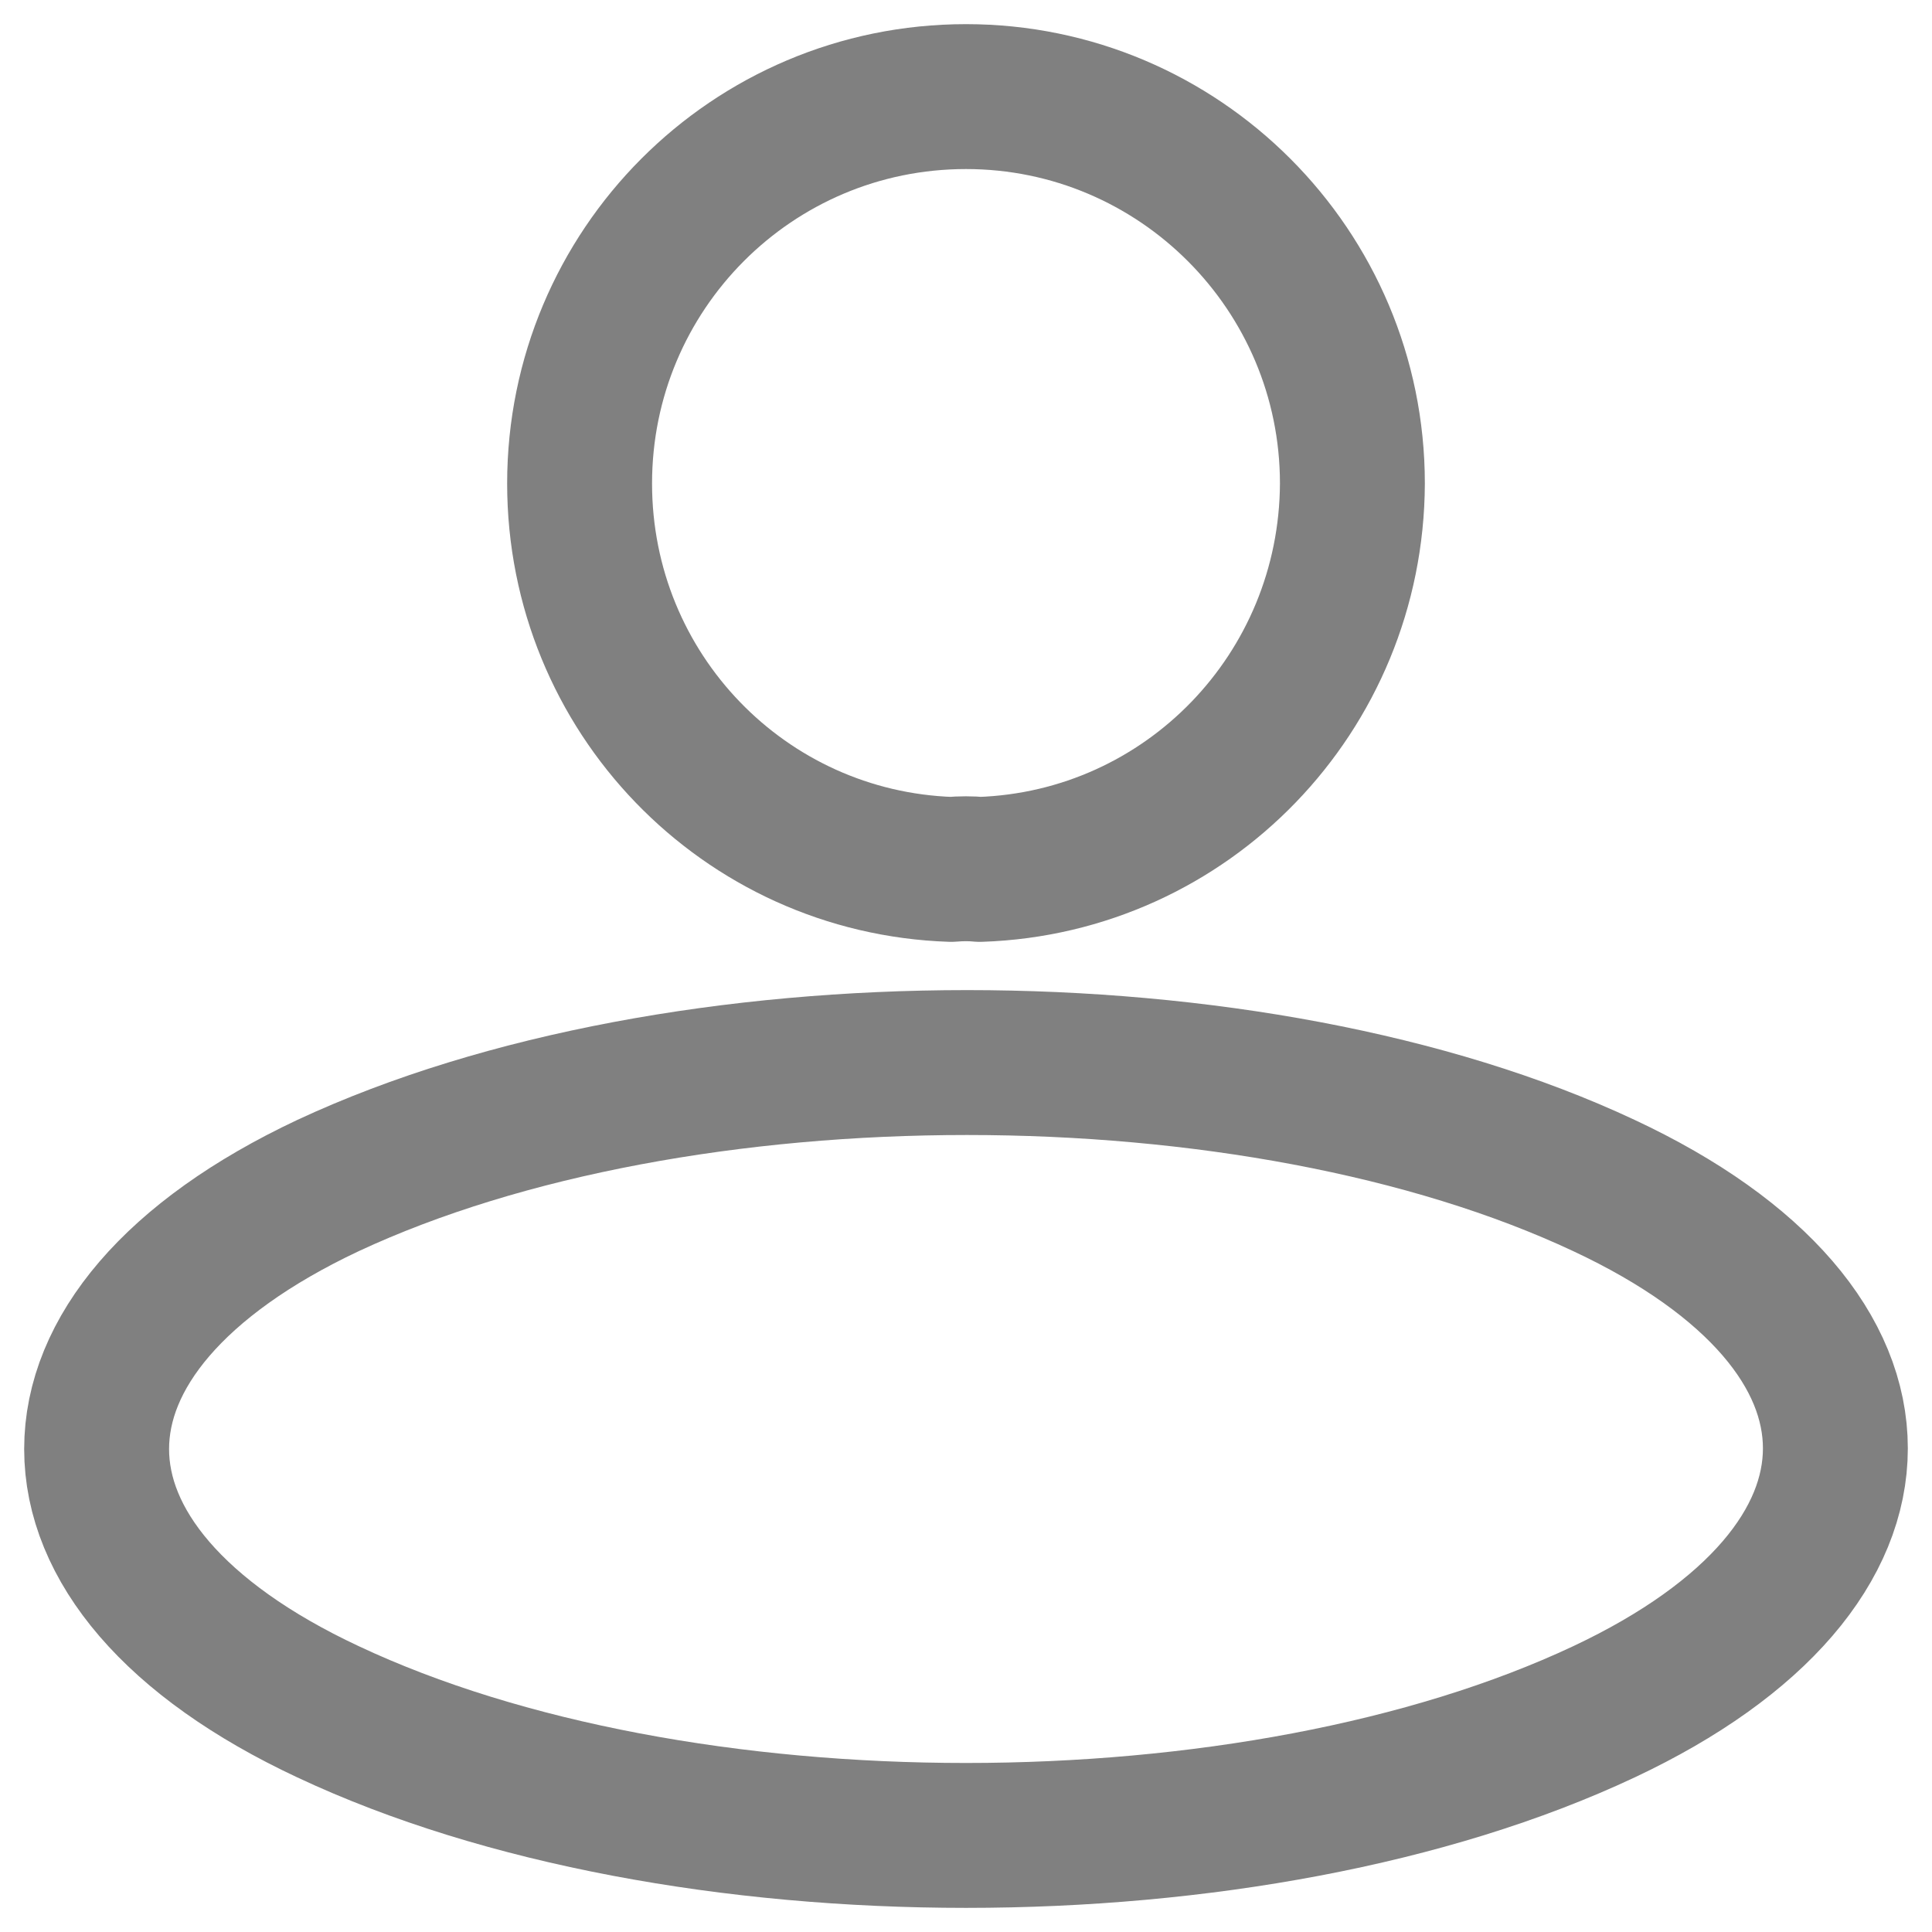
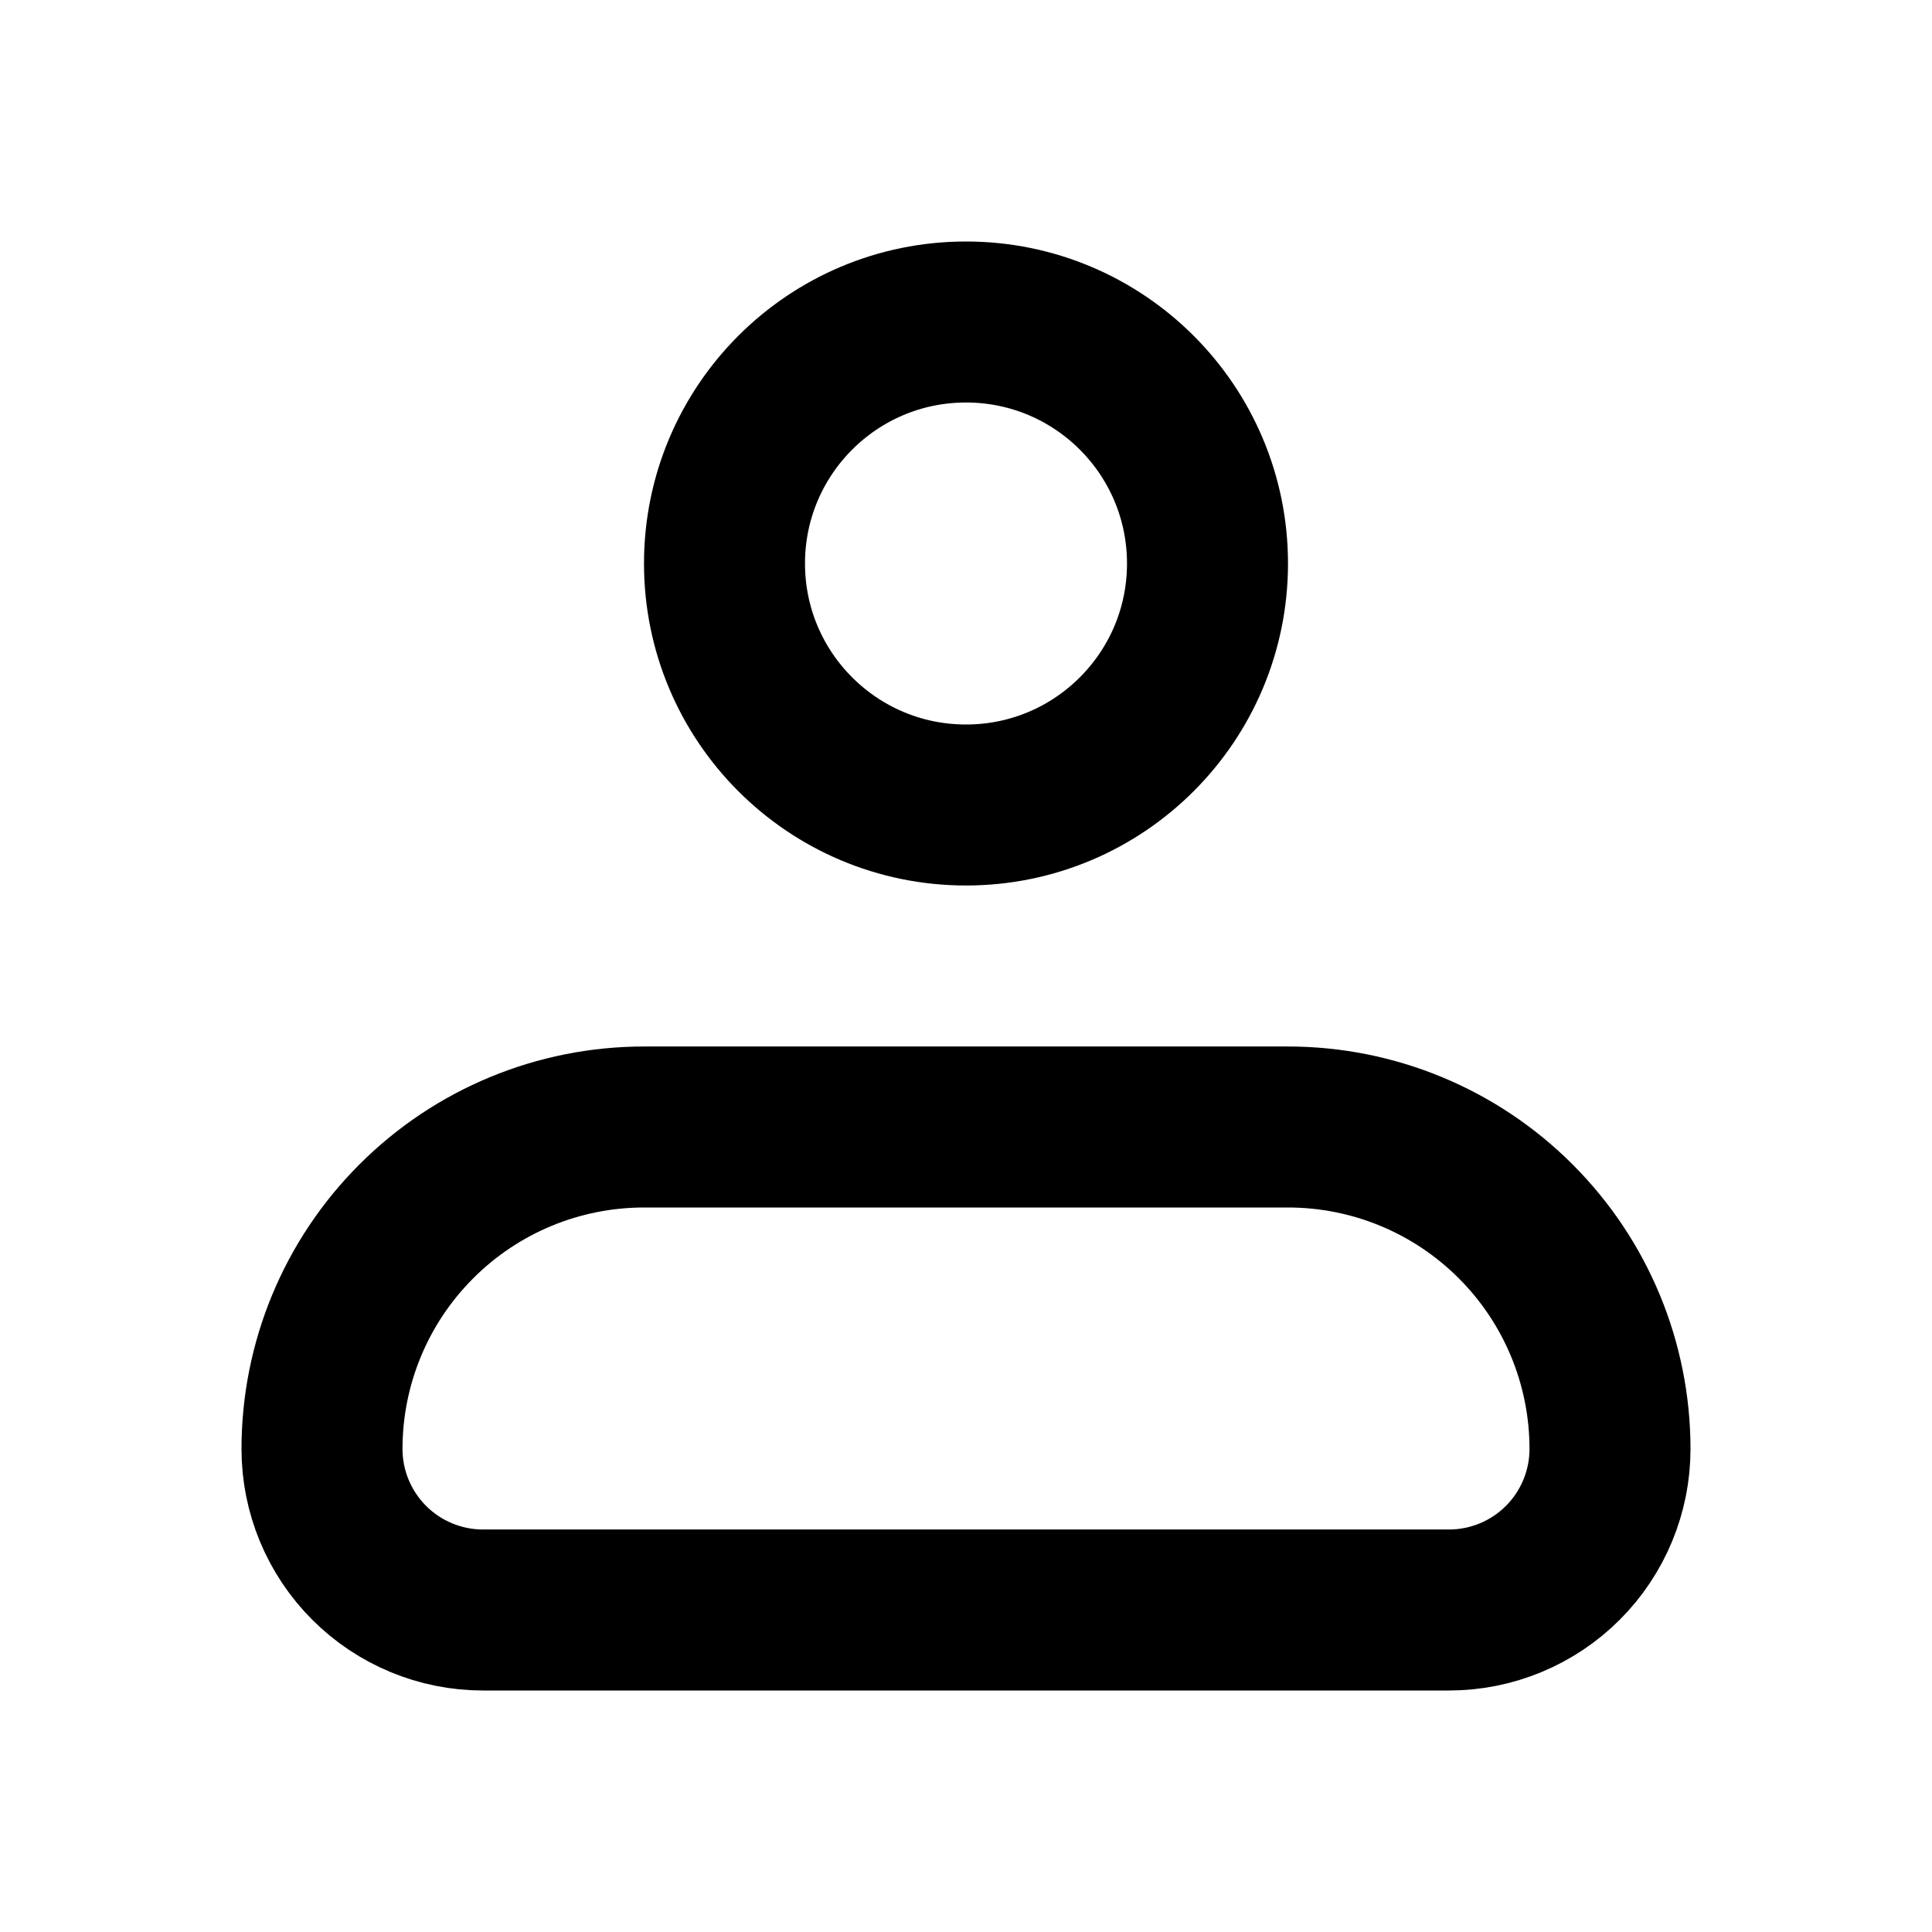
- <svg xmlns="http://www.w3.org/2000/svg" width="20" height="20" viewBox="0 0 20 20" fill="none">
-   <path d="M10.144 9C10.054 8.991 9.946 8.991 9.847 9C7.703 8.928 6 7.169 6 5.005C6 2.795 7.784 1 10 1C12.207 1 14 2.795 14 5.005C13.991 7.169 12.288 8.928 10.144 9Z" stroke="#808080" stroke-width="1.5" stroke-linecap="round" stroke-linejoin="round" />
-   <path d="M3.395 12.273C0.202 13.777 0.202 16.226 3.395 17.72C7.024 19.427 12.976 19.427 16.605 17.72C19.798 16.217 19.798 13.767 16.605 12.273C12.989 10.575 7.037 10.575 3.395 12.273Z" stroke="#808080" stroke-width="1.5" stroke-linecap="round" stroke-linejoin="round" />
+ <svg xmlns="http://www.w3.org/2000/svg" width="24" height="24" viewBox="0 0 24 24" fill="none">
+   <path d="M4 18C4 16.939 4.421 15.922 5.172 15.172C5.922 14.421 6.939 14 8 14H16C17.061 14 18.078 14.421 18.828 15.172C19.579 15.922 20 16.939 20 18C20 18.53 19.789 19.039 19.414 19.414C19.039 19.789 18.53 20 18 20H6C5.47 20 4.961 19.789 4.586 19.414C4.211 19.039 4 18.53 4 18Z" stroke="black" stroke-width="2" stroke-linejoin="round" />
+   <path d="M12 10C13.657 10 15 8.657 15 7C15 5.343 13.657 4 12 4C10.343 4 9 5.343 9 7C9 8.657 10.343 10 12 10Z" stroke="black" stroke-width="2" />
</svg>
